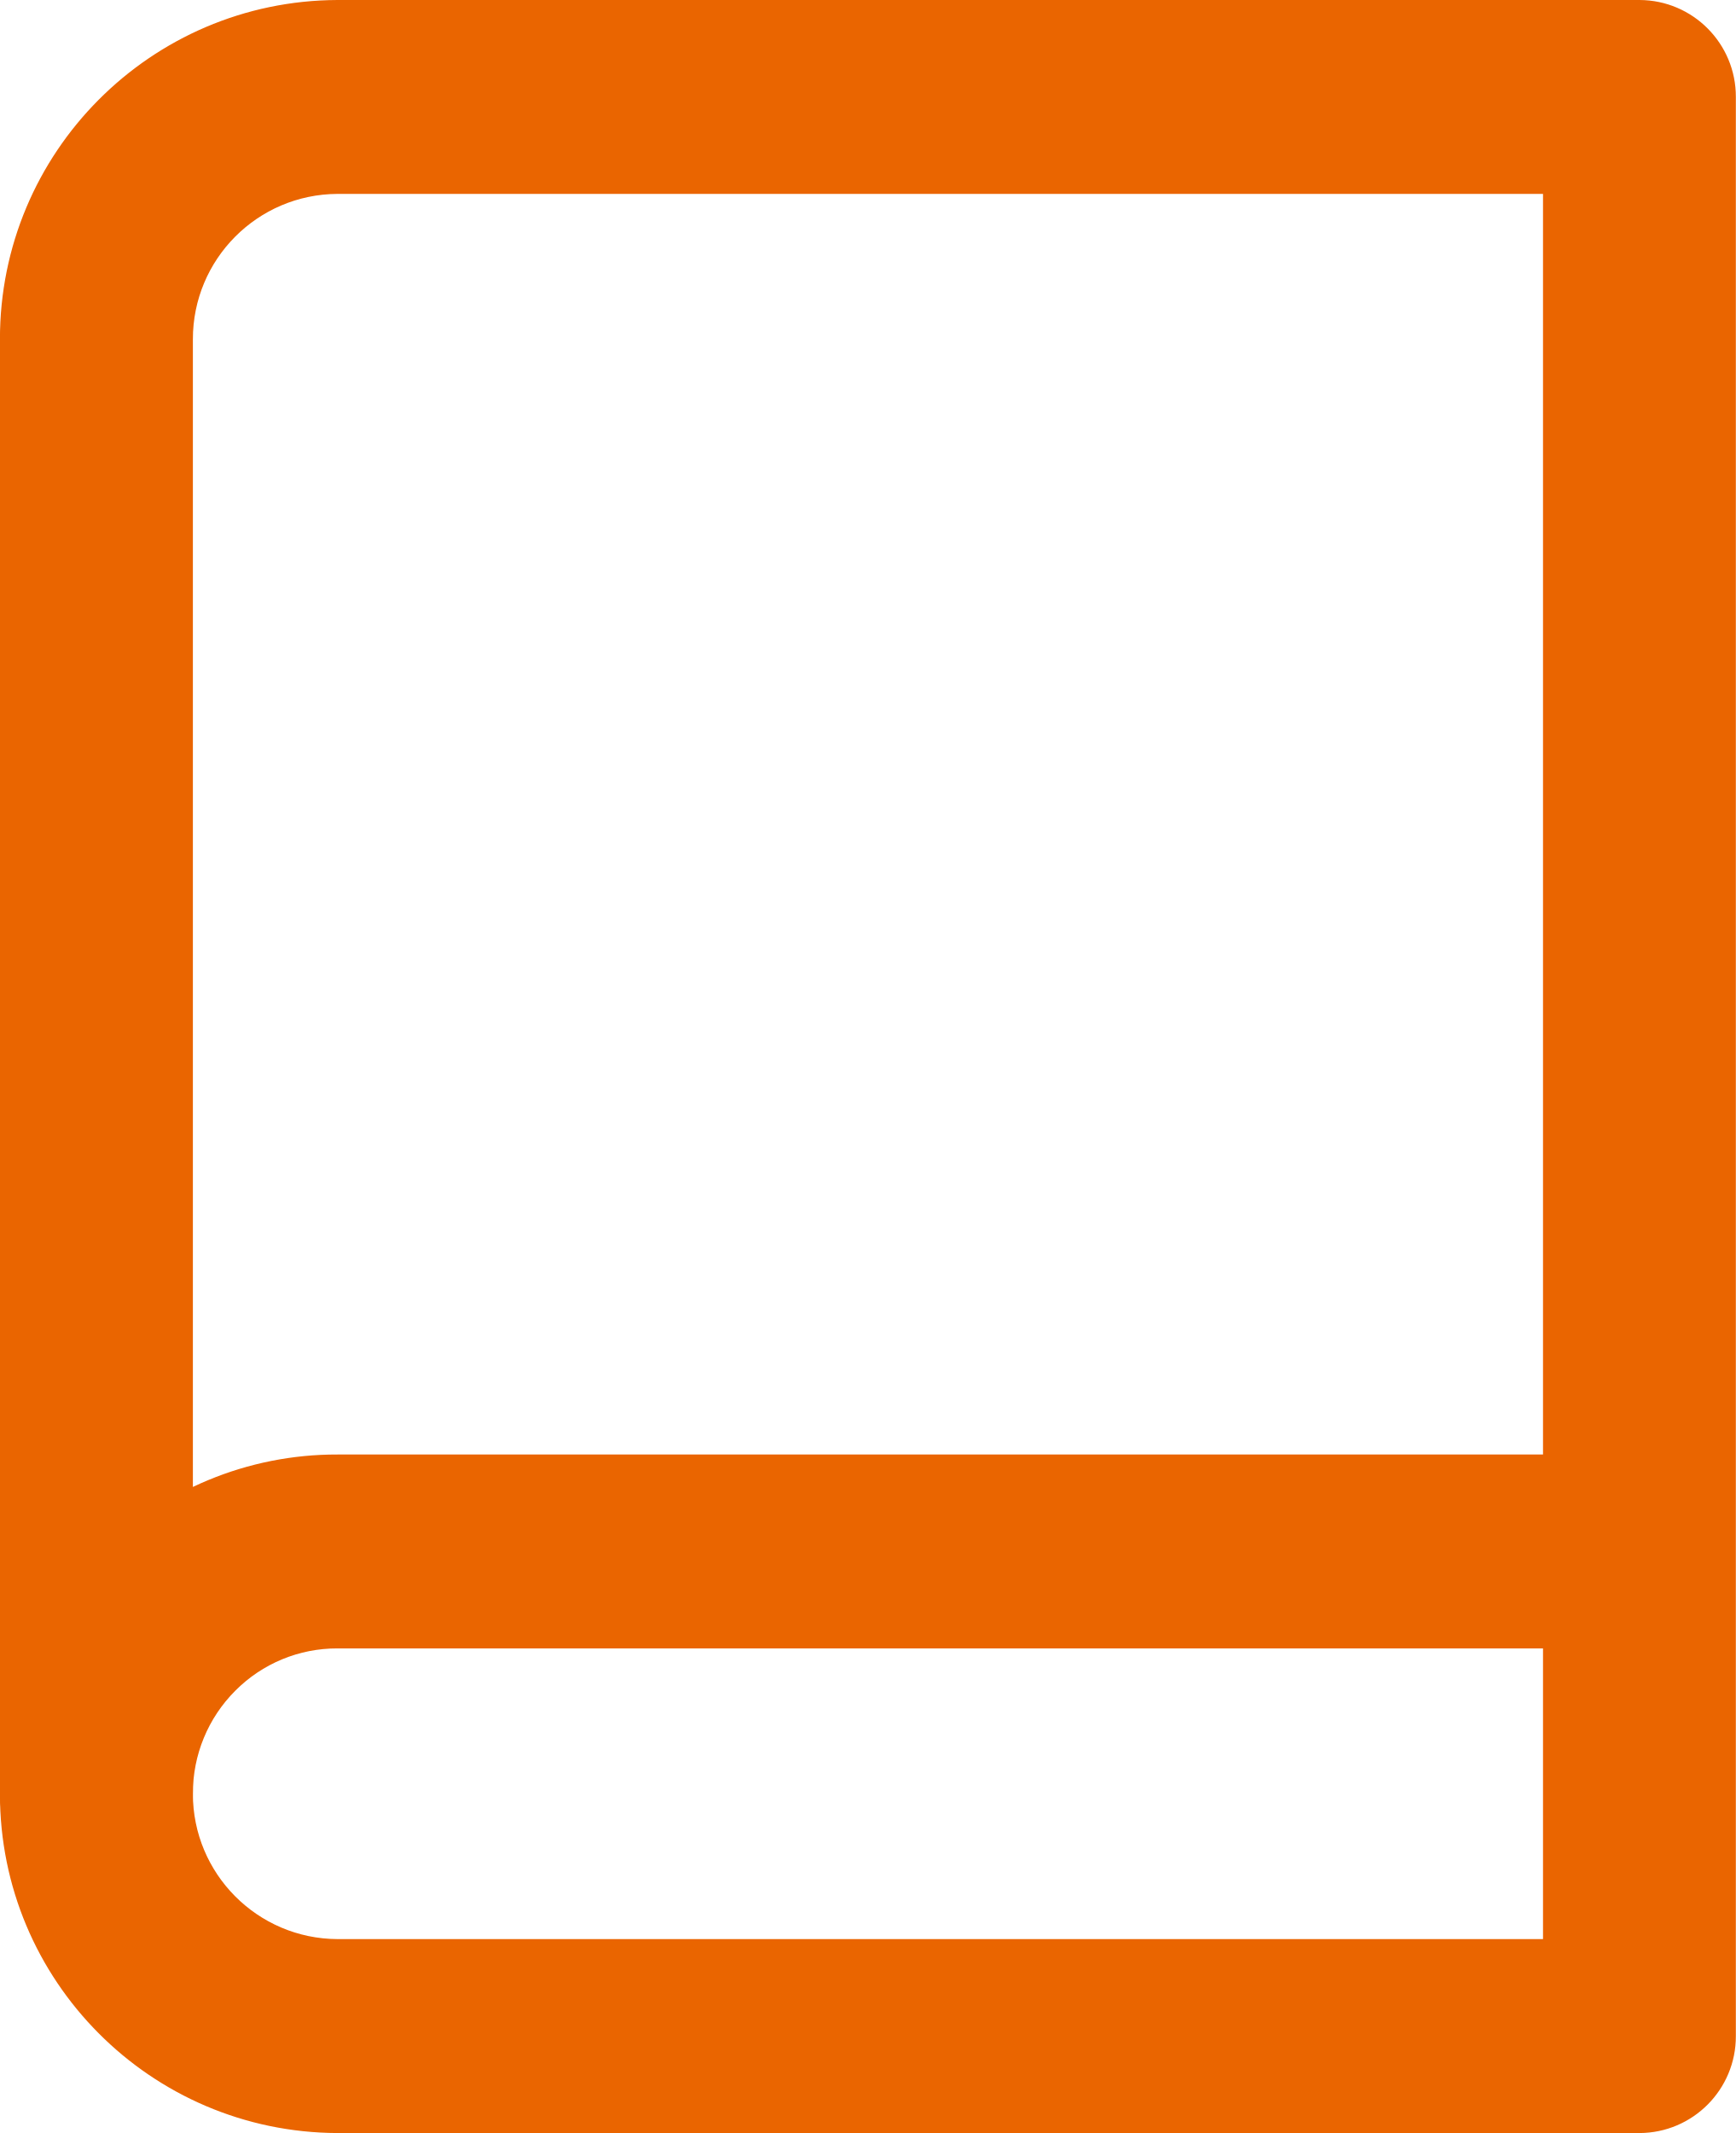
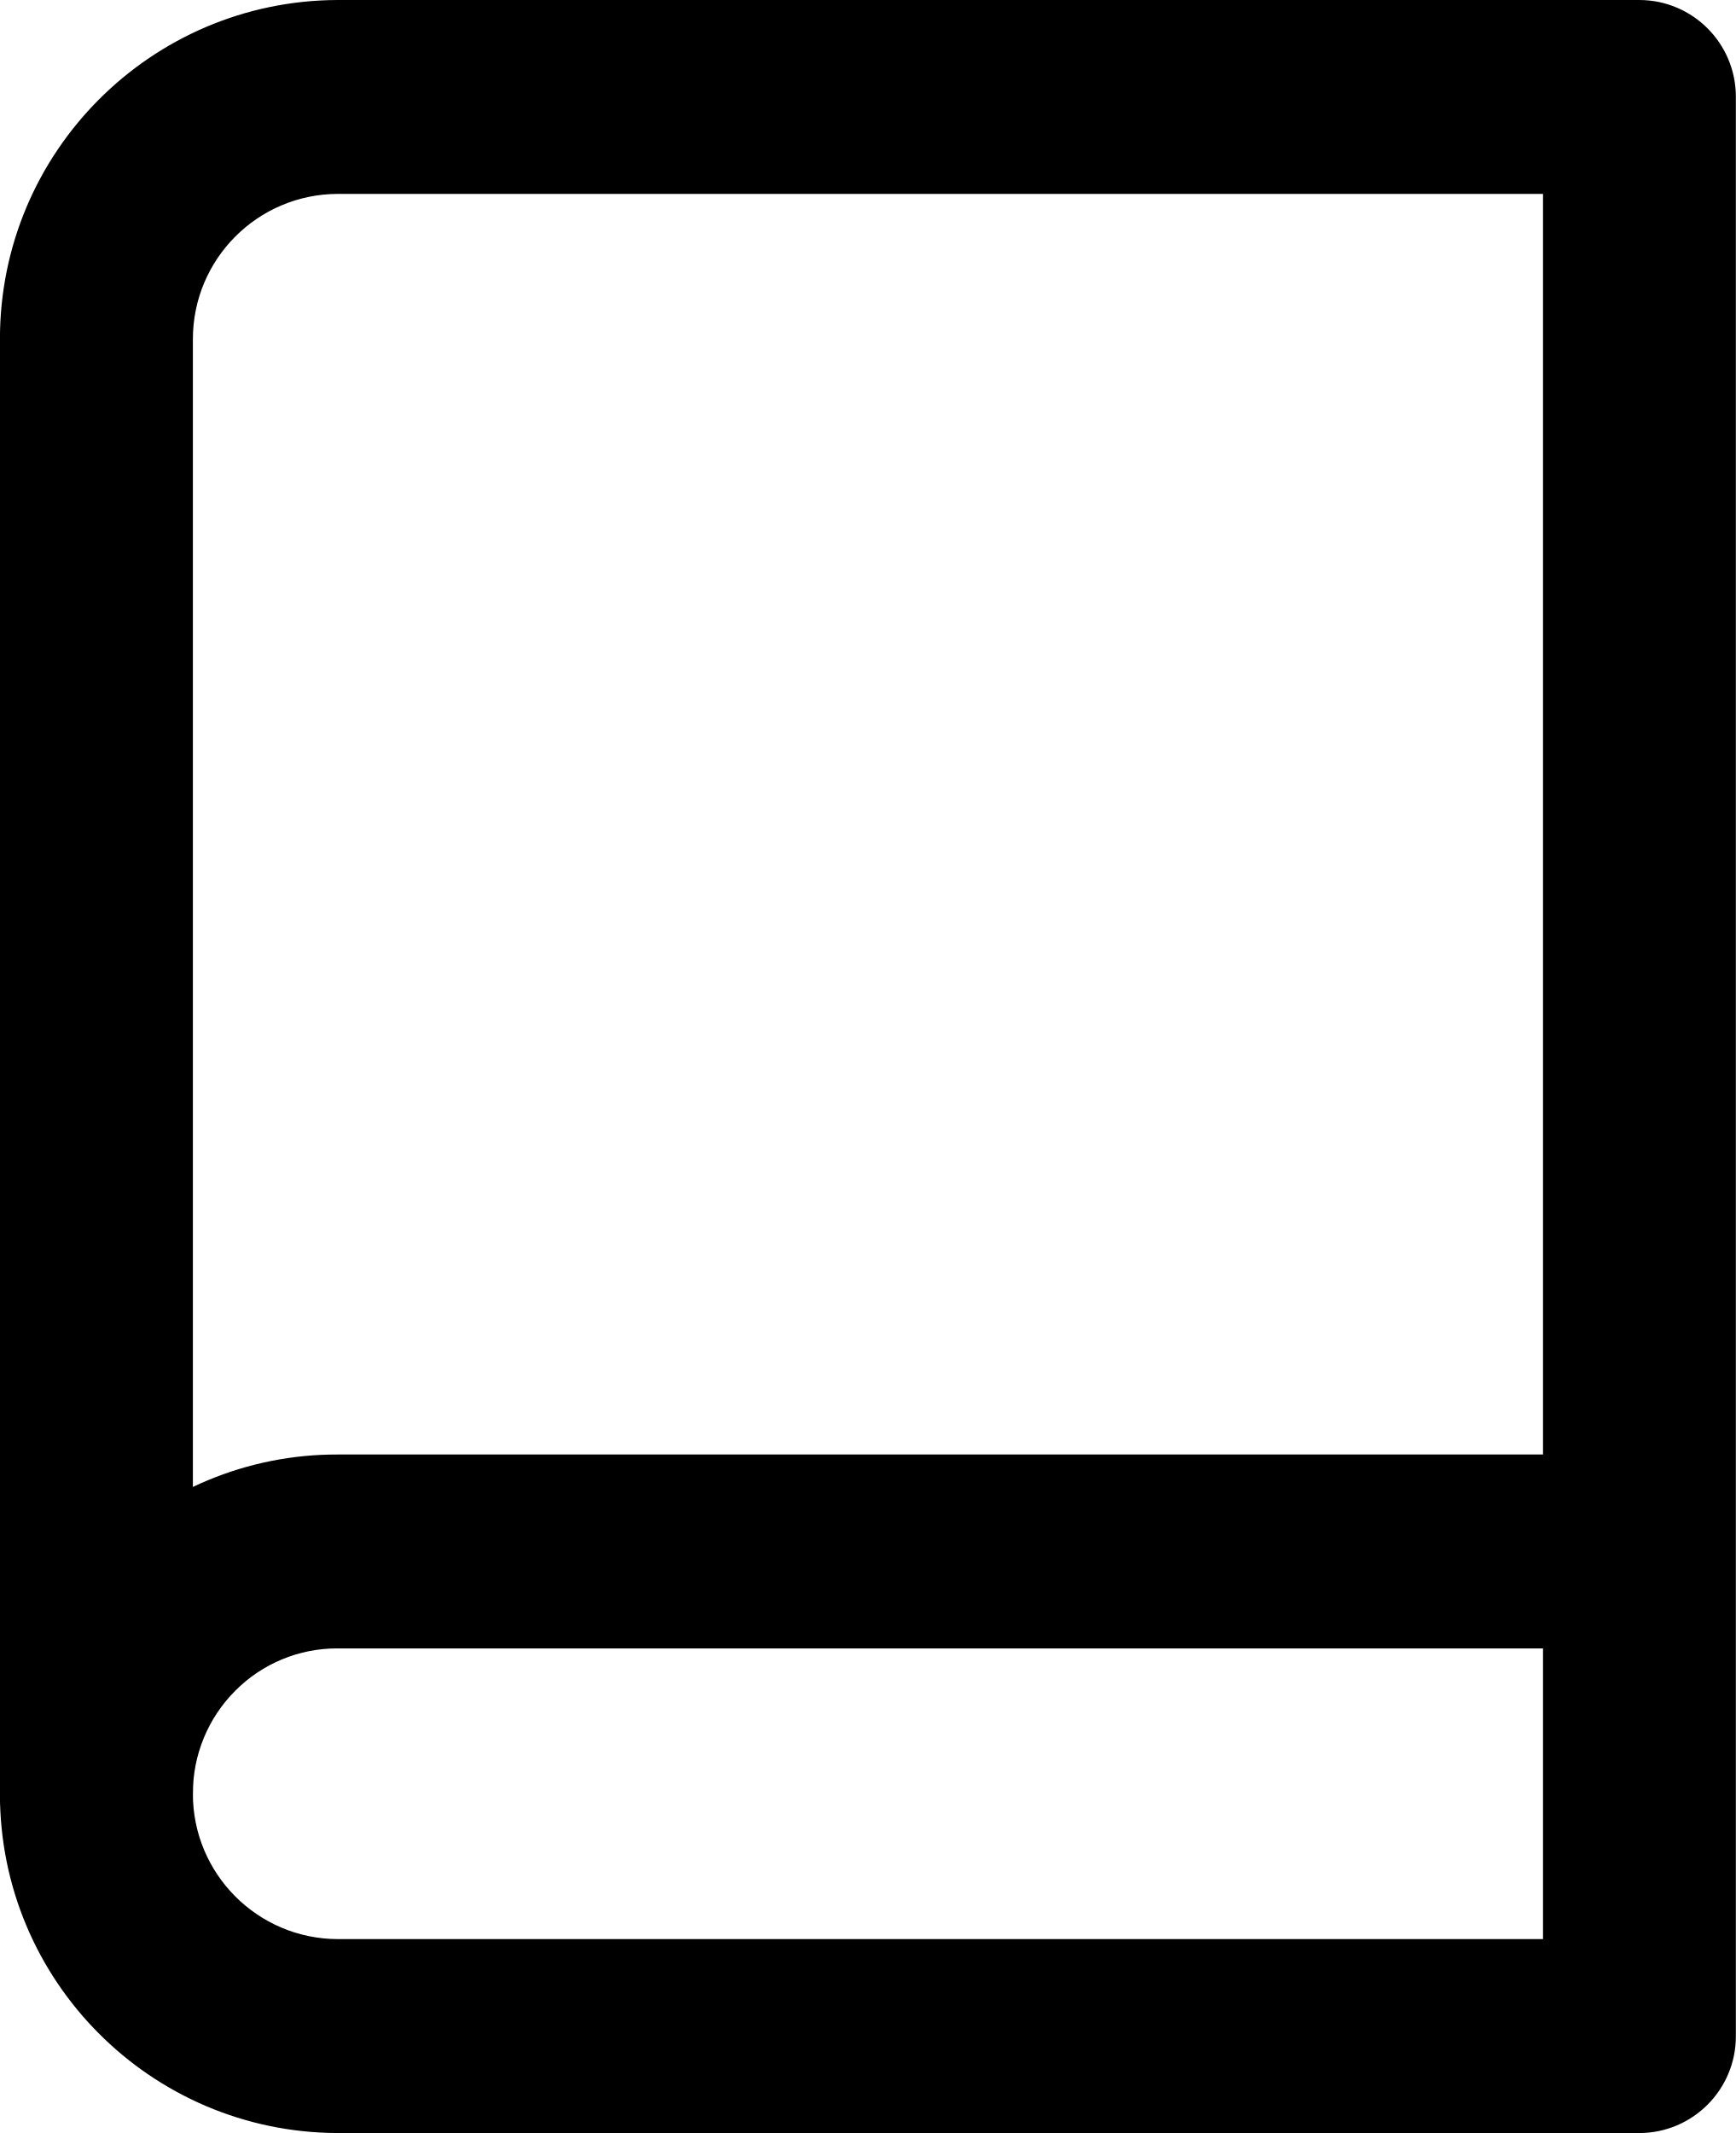
<svg xmlns="http://www.w3.org/2000/svg" width="35" height="43" viewBox="0 0 35 43">
-   <path data-name="パス 882" d="M4.611 26.629a1.95 1.95 0 0 1-1.944-1.955 6.814 6.814 0 0 1 1.993-4.837 6.743 6.743 0 0 1 4.812-2h26.25a1.955 1.955 0 0 1 0 3.909H9.472a2.89 2.89 0 0 0-2.062.854 2.92 2.92 0 0 0-.854 2.073 1.95 1.95 0 0 1-1.945 1.956z" transform="translate(-2.667 11.485)" style="fill:#ea6500" />
-   <path data-name="パス 883" d="M9.472.333h26.25a1.95 1.95 0 0 1 1.944 1.955v39.091a1.95 1.95 0 0 1-1.944 1.955H9.472a6.831 6.831 0 0 1-6.806-6.841V7.174A6.831 6.831 0 0 1 9.472.333zm24.306 3.909H9.472a2.928 2.928 0 0 0-2.916 2.932v29.318a2.928 2.928 0 0 0 2.917 2.932h24.305z" transform="translate(-2.667 -.333)" style="fill:#ea6500" />
+   <path data-name="パス 882" d="M4.611 26.629a1.95 1.95 0 0 1-1.944-1.955 6.814 6.814 0 0 1 1.993-4.837 6.743 6.743 0 0 1 4.812-2h26.25a1.955 1.955 0 0 1 0 3.909H9.472a2.89 2.89 0 0 0-2.062.854 2.92 2.92 0 0 0-.854 2.073 1.95 1.95 0 0 1-1.945 1.956z" transform="translate(-2.667 11.485)" fill="currentColor" />
+   <path data-name="パス 883" d="M9.472.333h26.25a1.95 1.95 0 0 1 1.944 1.955v39.091a1.95 1.95 0 0 1-1.944 1.955H9.472a6.831 6.831 0 0 1-6.806-6.841V7.174A6.831 6.831 0 0 1 9.472.333zm24.306 3.909H9.472a2.928 2.928 0 0 0-2.916 2.932v29.318a2.928 2.928 0 0 0 2.917 2.932h24.305z" transform="translate(-2.667 -.333)" fill="currentColor" />
</svg>
